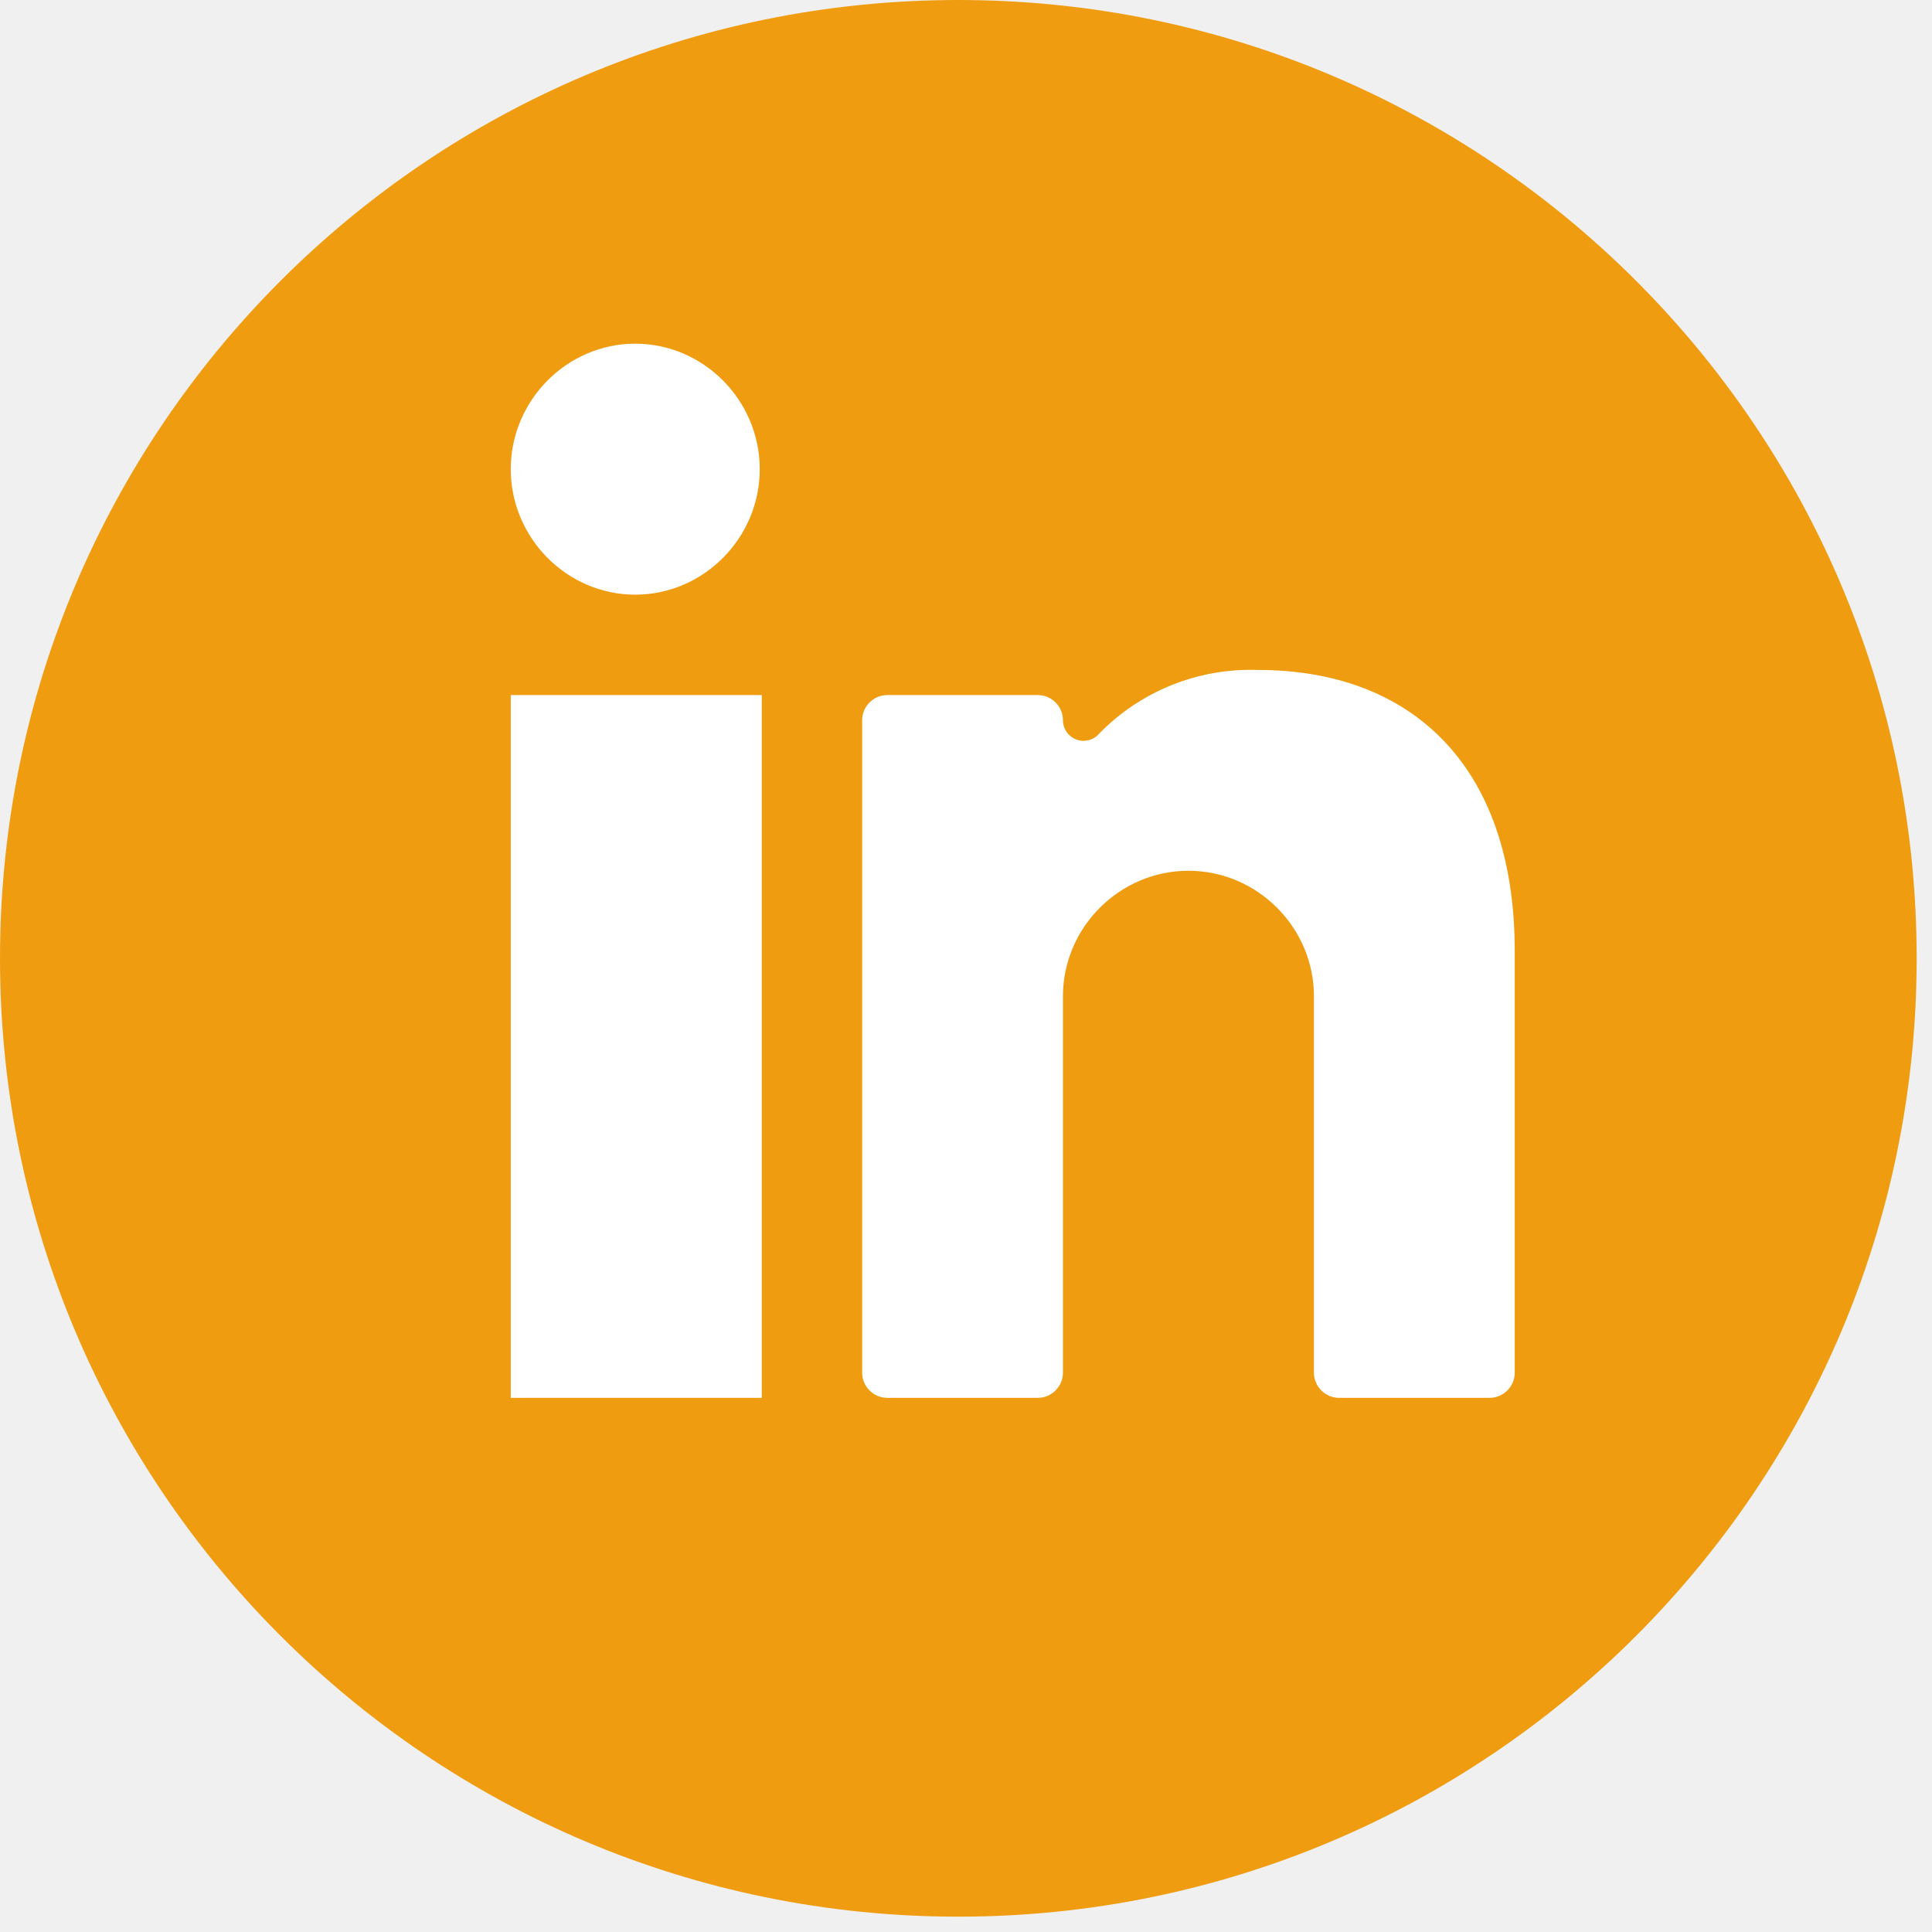
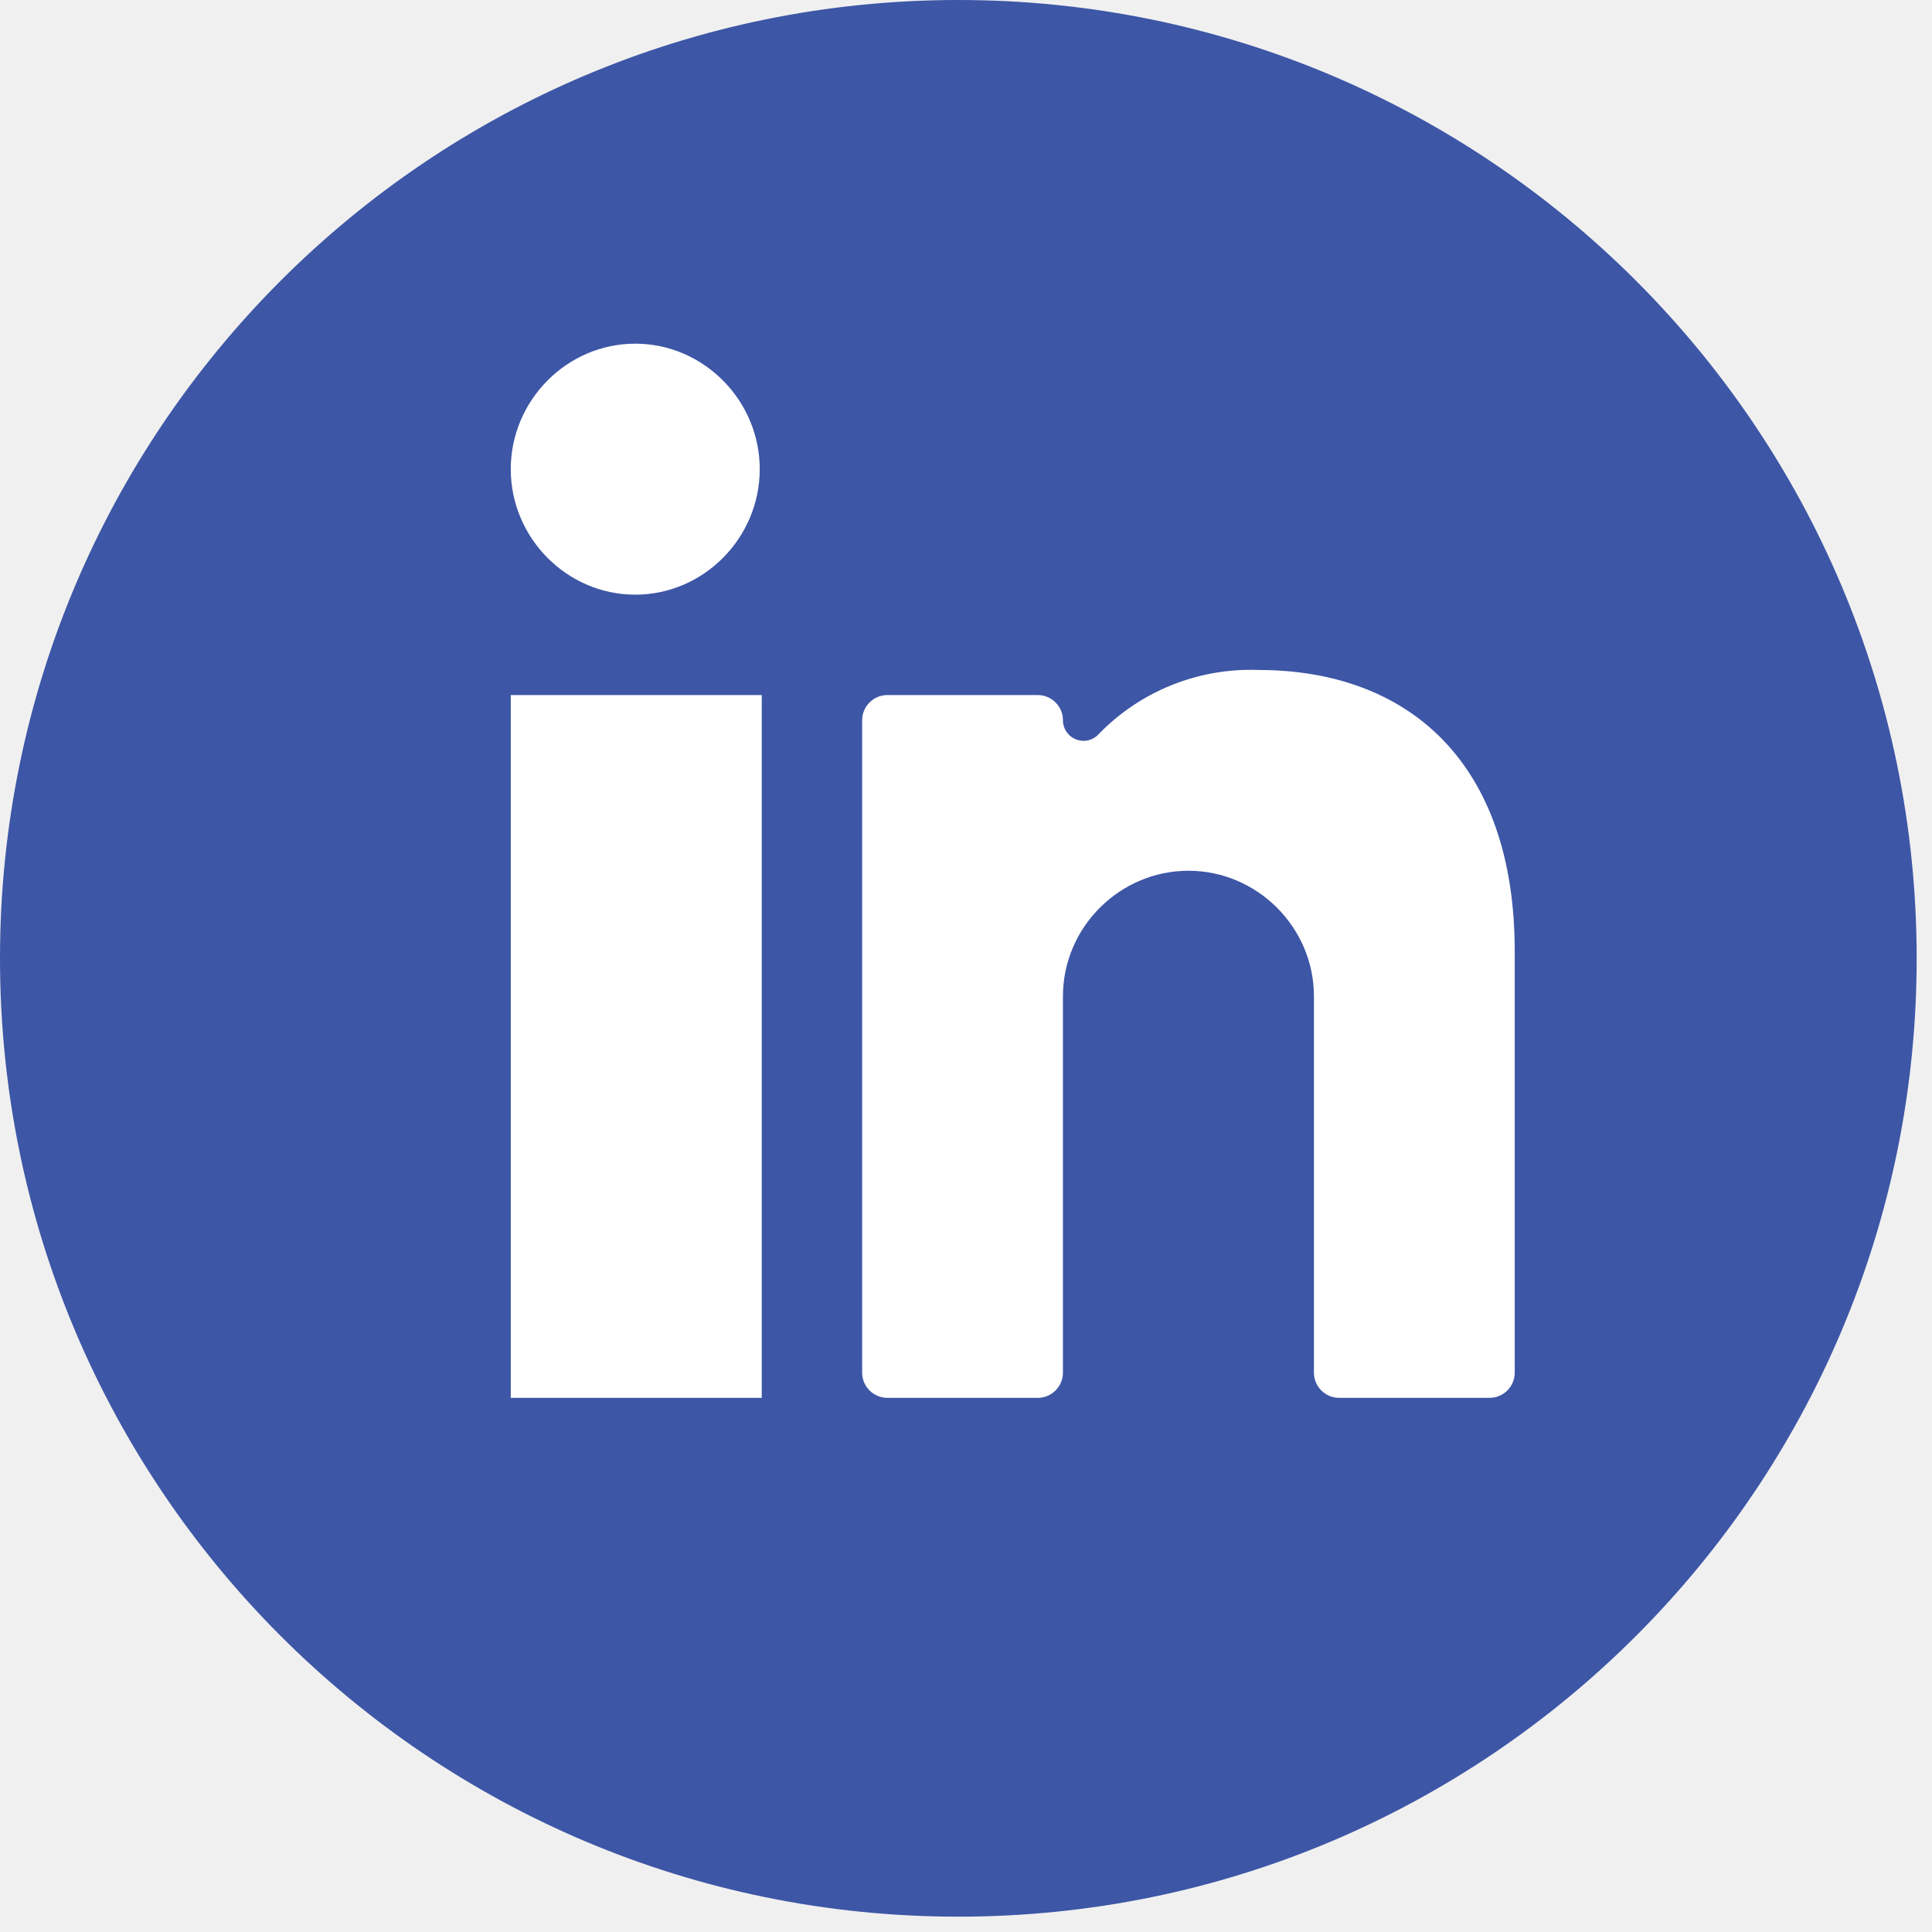
<svg xmlns="http://www.w3.org/2000/svg" width="100%" height="100%" viewBox="0 0 84 84" version="1.1" xml:space="preserve" style="fill-rule:evenodd;clip-rule:evenodd;stroke-linejoin:round;stroke-miterlimit:2;">
-   <g transform="matrix(4.16667,0,0,4.16667,0,0)">
-     <g transform="matrix(0.833333,0,0,0.833333,0,0)">
+   <g transform="matrix(3.47222,0,0,3.47222,0,0)">
+     <g>
      <g transform="matrix(1.2,0,0,1.2,0,0)">
-         <circle cx="10" cy="10" r="10" style="fill:rgb(239,156,17);" />
+         <circle cx="10" cy="10" r="10" style="fill:rgb(61,86,166);" />
      </g>
      <g transform="matrix(0.628571,0,0,0.628571,5.13846,3.36058)">
-         <rect x="2" y="8.5" width="5" height="14" style="fill:white;fill-rule:nonzero;" />
+         <rect x="2" y="8.5" width="5" height="14" style="fill:white;" />
        <path d="M2,4C2,5.371 3.12,6.5 4.48,6.5C5.84,6.5 6.96,5.371 6.96,4C6.96,2.629 5.84,1.5 4.48,1.5C3.12,1.5 2,2.629 2,4Z" style="fill:white;fill-rule:nonzero;" />
-         <path d="M18.5,22.5L21.5,22.5C21.774,22.5 22,22.274 22,22L22,13.6C22,9.83 19.87,8 16.89,8C15.702,7.957 14.549,8.418 13.72,9.27C13.642,9.36 13.529,9.412 13.41,9.412C13.185,9.412 13,9.227 13,9.002C13,9.001 13,9.001 13,9C13,8.726 12.774,8.5 12.5,8.5L9.5,8.5C9.226,8.5 9,8.726 9,9L9,22C9,22.274 9.226,22.5 9.5,22.5L12.5,22.5C12.774,22.5 13,22.274 13,22L13,14.5C13,13.129 14.129,12 15.5,12C16.871,12 18,13.129 18,14.5L18,22C18,22.274 18.226,22.5 18.5,22.5Z" style="fill:white;fill-rule:nonzero;" />
+         <path d="M18.5,22.5L21.5,22.5C21.774,22.5 22,22.274 22,22L22,13.6C22,9.83 19.87,8 16.89,8C15.702,7.957 14.549,8.418 13.72,9.27C13.642,9.36 13.529,9.412 13.41,9.412C13.185,9.412 13,9.227 13,9.002L13,9C13,8.726 12.774,8.5 12.5,8.5L9.5,8.5C9.226,8.5 9,8.726 9,9L9,22C9,22.274 9.226,22.5 9.5,22.5L12.5,22.5C12.774,22.5 13,22.274 13,22L13,14.5C13,13.129 14.129,12 15.5,12C16.871,12 18,13.129 18,14.5L18,22C18,22.274 18.226,22.5 18.5,22.5Z" style="fill:white;fill-rule:nonzero;" />
      </g>
    </g>
  </g>
</svg>
